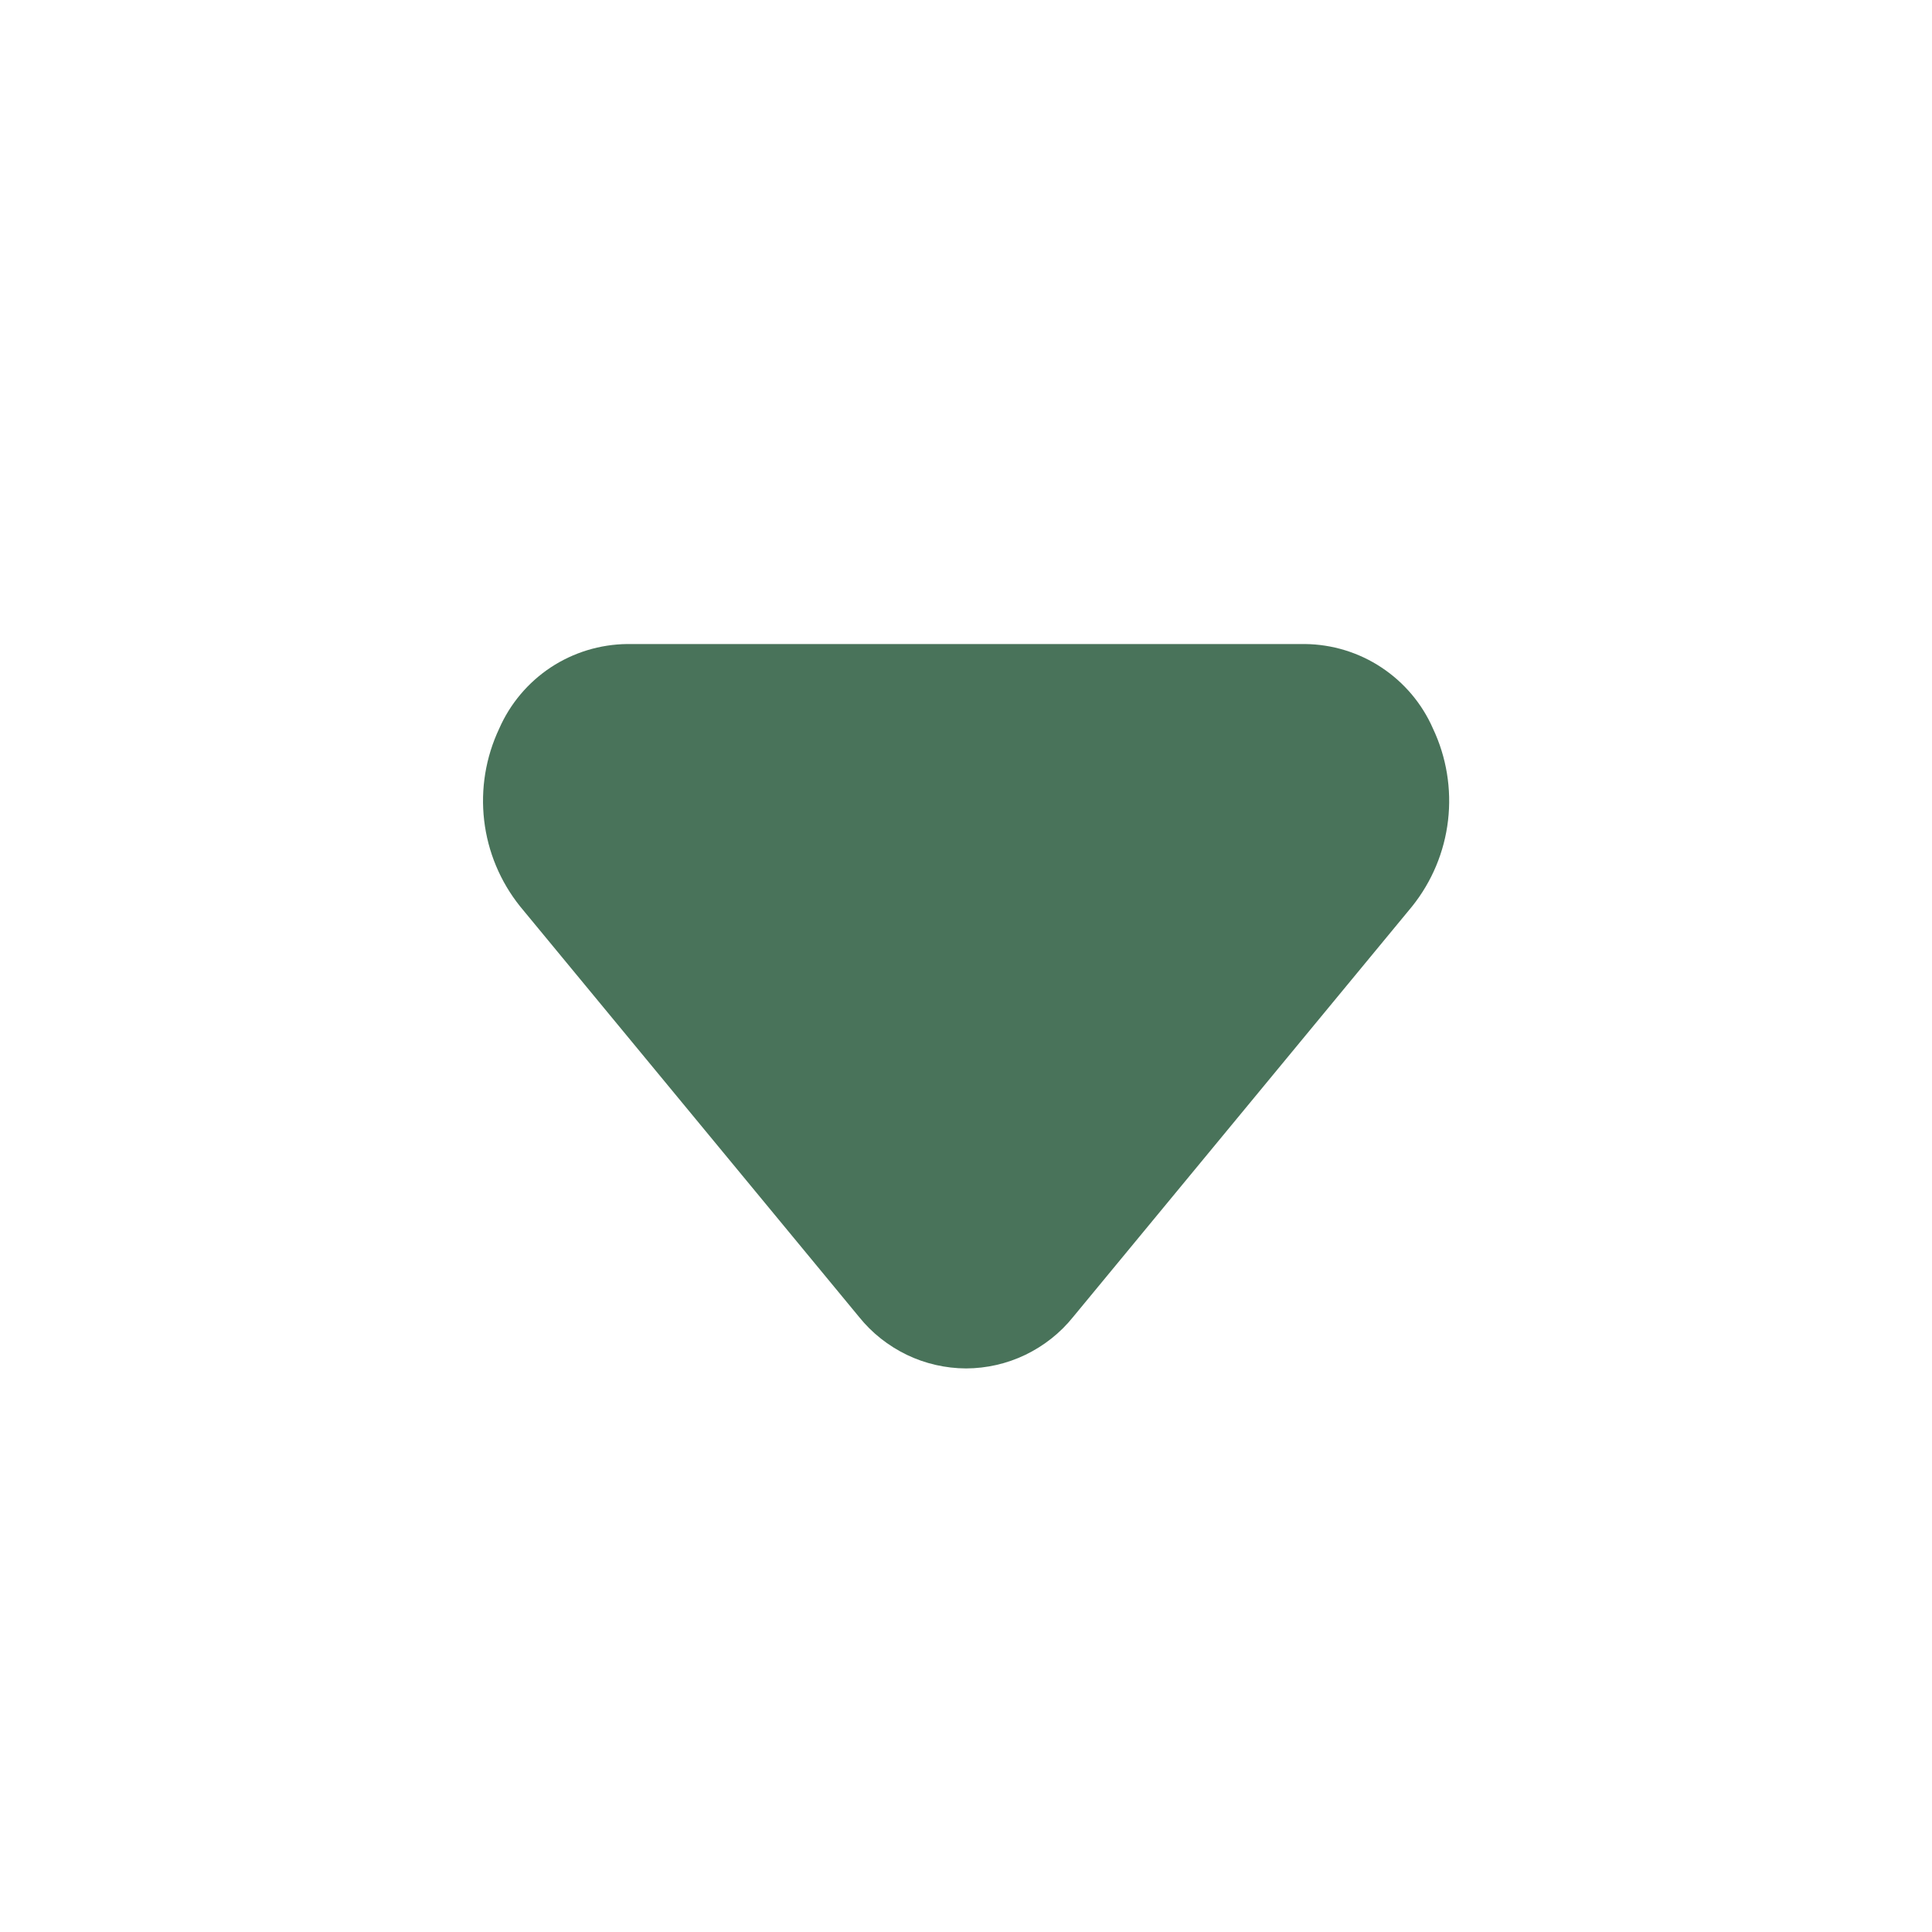
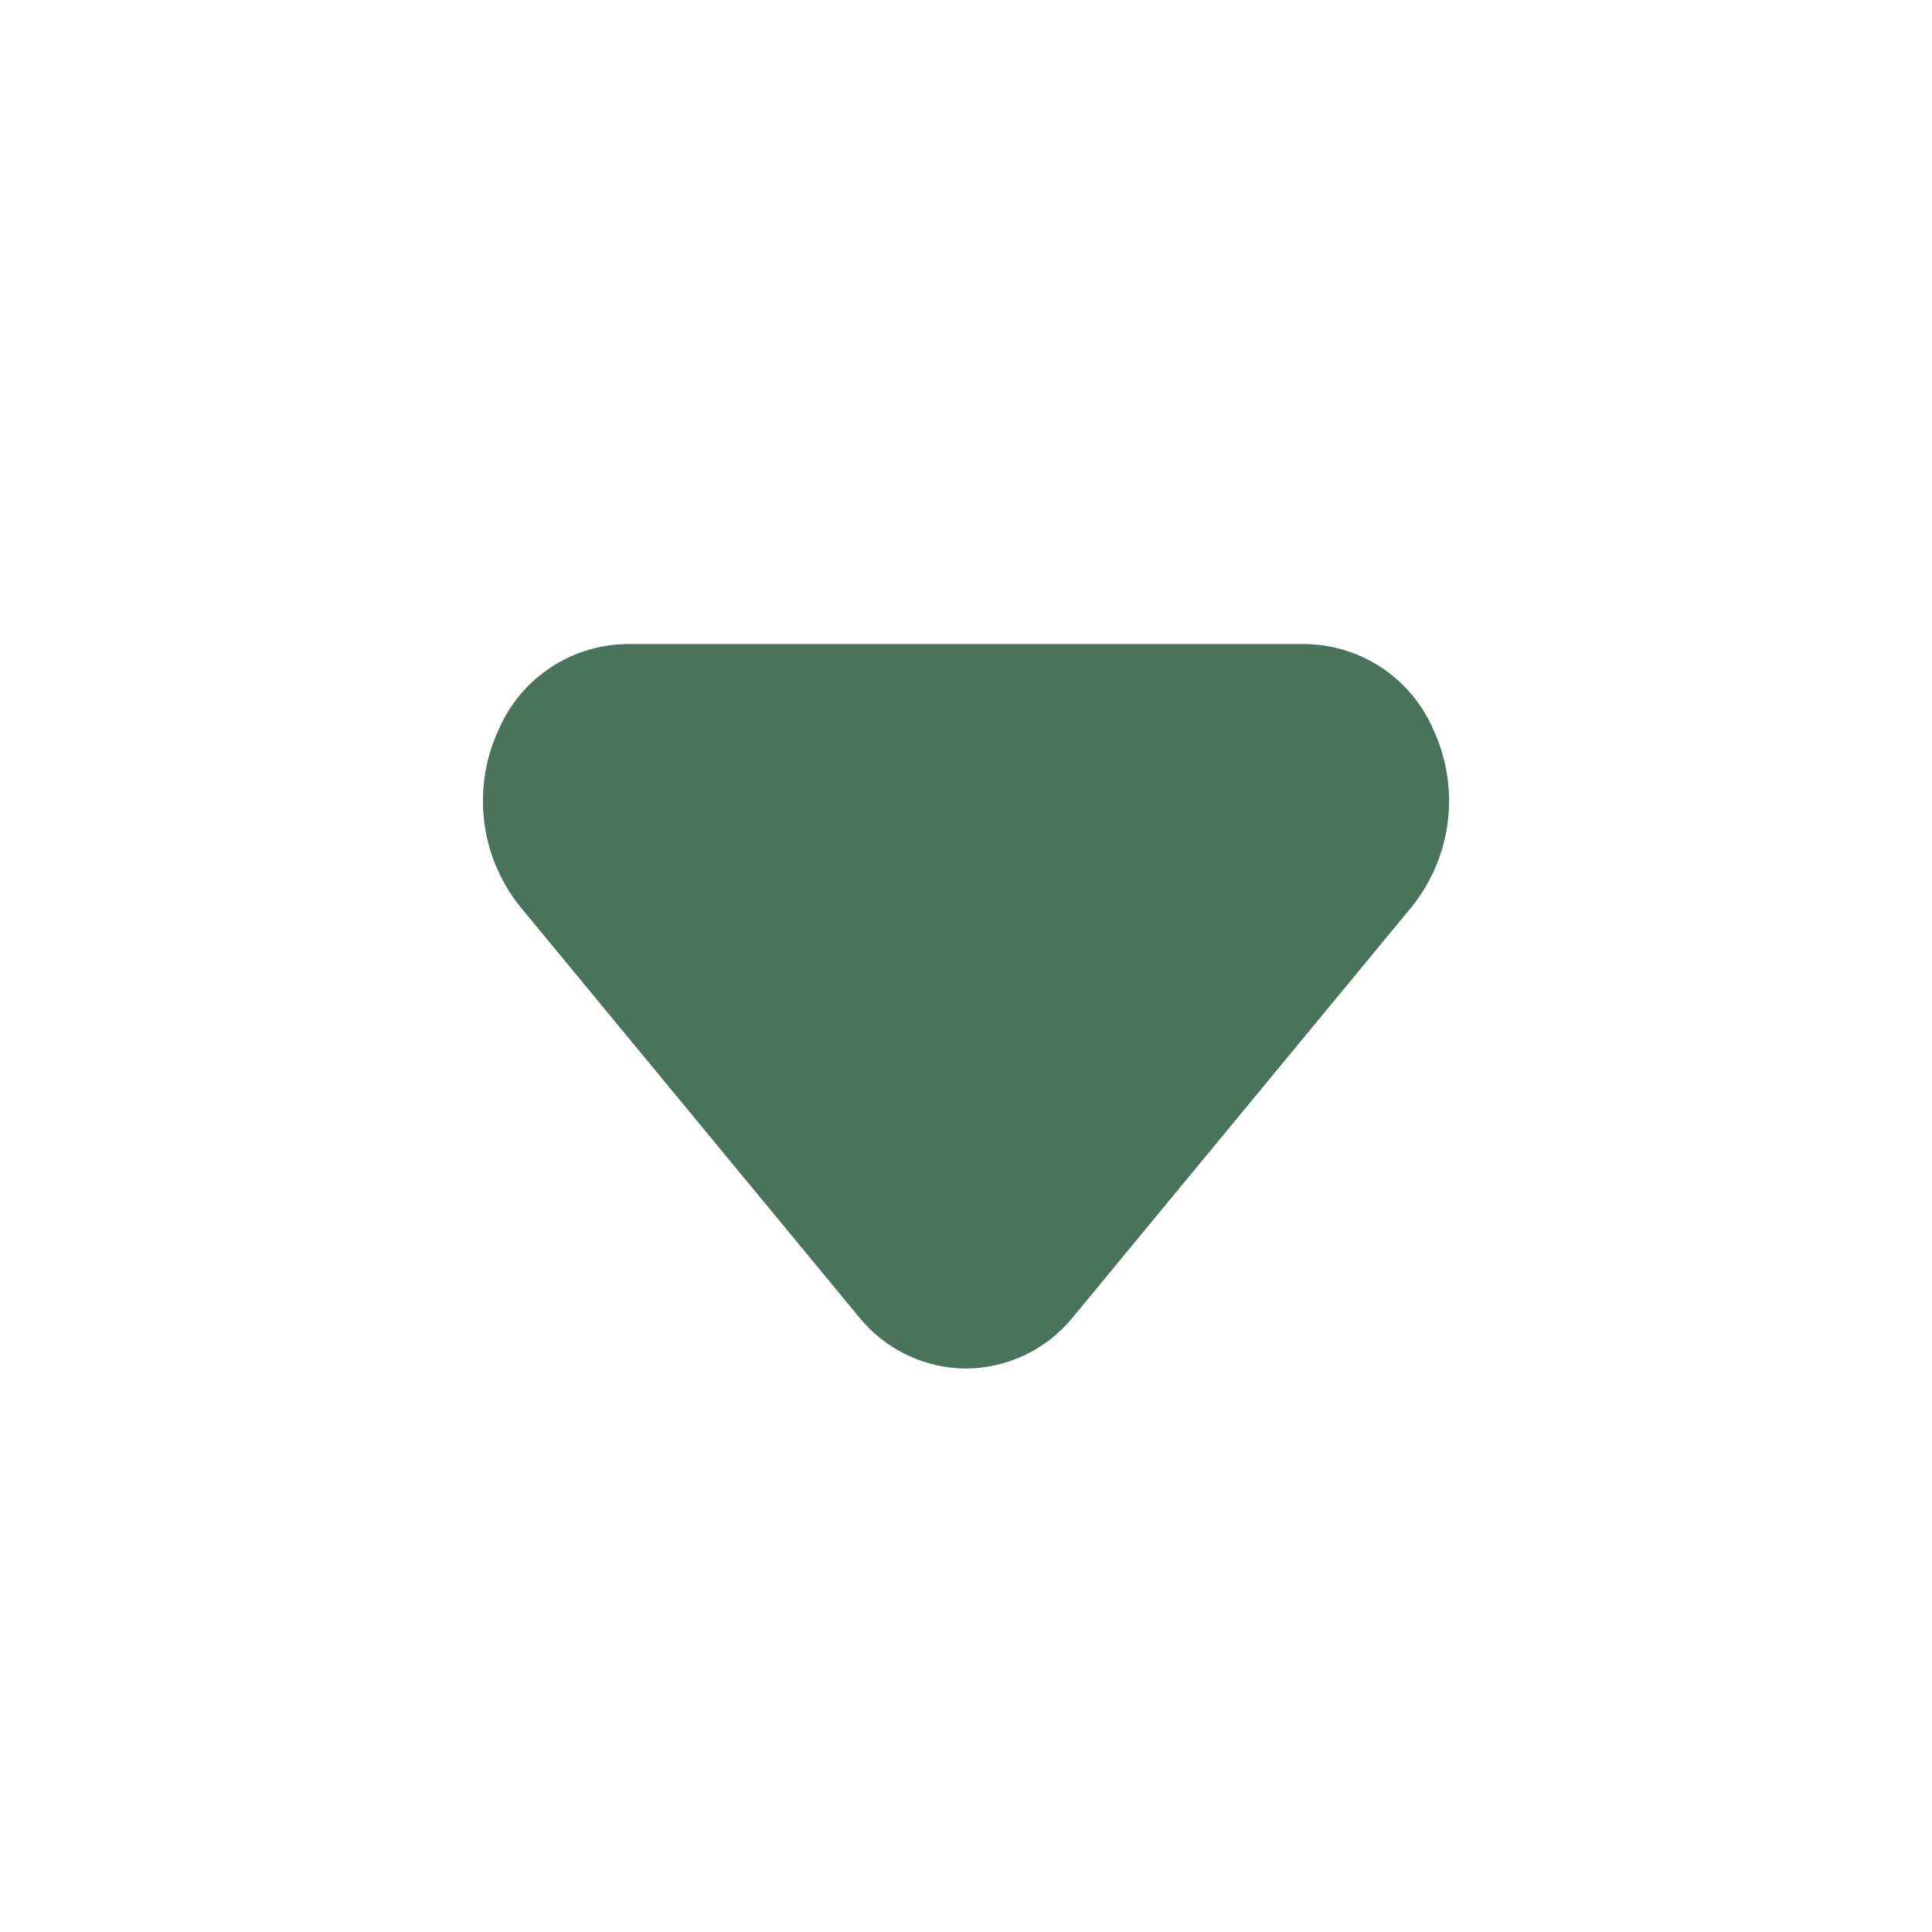
<svg xmlns="http://www.w3.org/2000/svg" width="20" height="20" viewBox="0 0 20 20" fill="none">
-   <path d="M10.001 14.166C9.788 14.165 9.578 14.117 9.387 14.025C9.195 13.932 9.026 13.799 8.893 13.633L5.384 9.383C5.179 9.127 5.05 8.819 5.012 8.493C4.974 8.168 5.028 7.838 5.168 7.542C5.281 7.284 5.467 7.064 5.701 6.909C5.936 6.754 6.211 6.67 6.493 6.667H13.509C13.791 6.67 14.066 6.754 14.3 6.909C14.535 7.064 14.721 7.284 14.834 7.542C14.974 7.838 15.028 8.168 14.99 8.493C14.952 8.819 14.823 9.127 14.618 9.383L11.109 13.633C10.976 13.799 10.807 13.932 10.615 14.025C10.424 14.117 10.214 14.165 10.001 14.166Z" fill="#49735A" />
+   <path d="M10 14.167C9.787 14.166 9.577 14.117 9.386 14.025C9.194 13.933 9.025 13.799 8.892 13.634L5.383 9.384C5.178 9.128 5.049 8.819 5.011 8.494C4.973 8.168 5.027 7.838 5.167 7.542C5.28 7.284 5.466 7.065 5.7 6.91C5.935 6.755 6.21 6.67 6.492 6.667H13.508C13.79 6.67 14.065 6.755 14.3 6.91C14.534 7.065 14.72 7.284 14.833 7.542C14.973 7.838 15.027 8.168 14.989 8.494C14.951 8.819 14.822 9.128 14.617 9.384L11.108 13.634C10.975 13.799 10.806 13.933 10.614 14.025C10.422 14.117 10.213 14.166 10 14.167Z" fill="#49735A" />
</svg>
